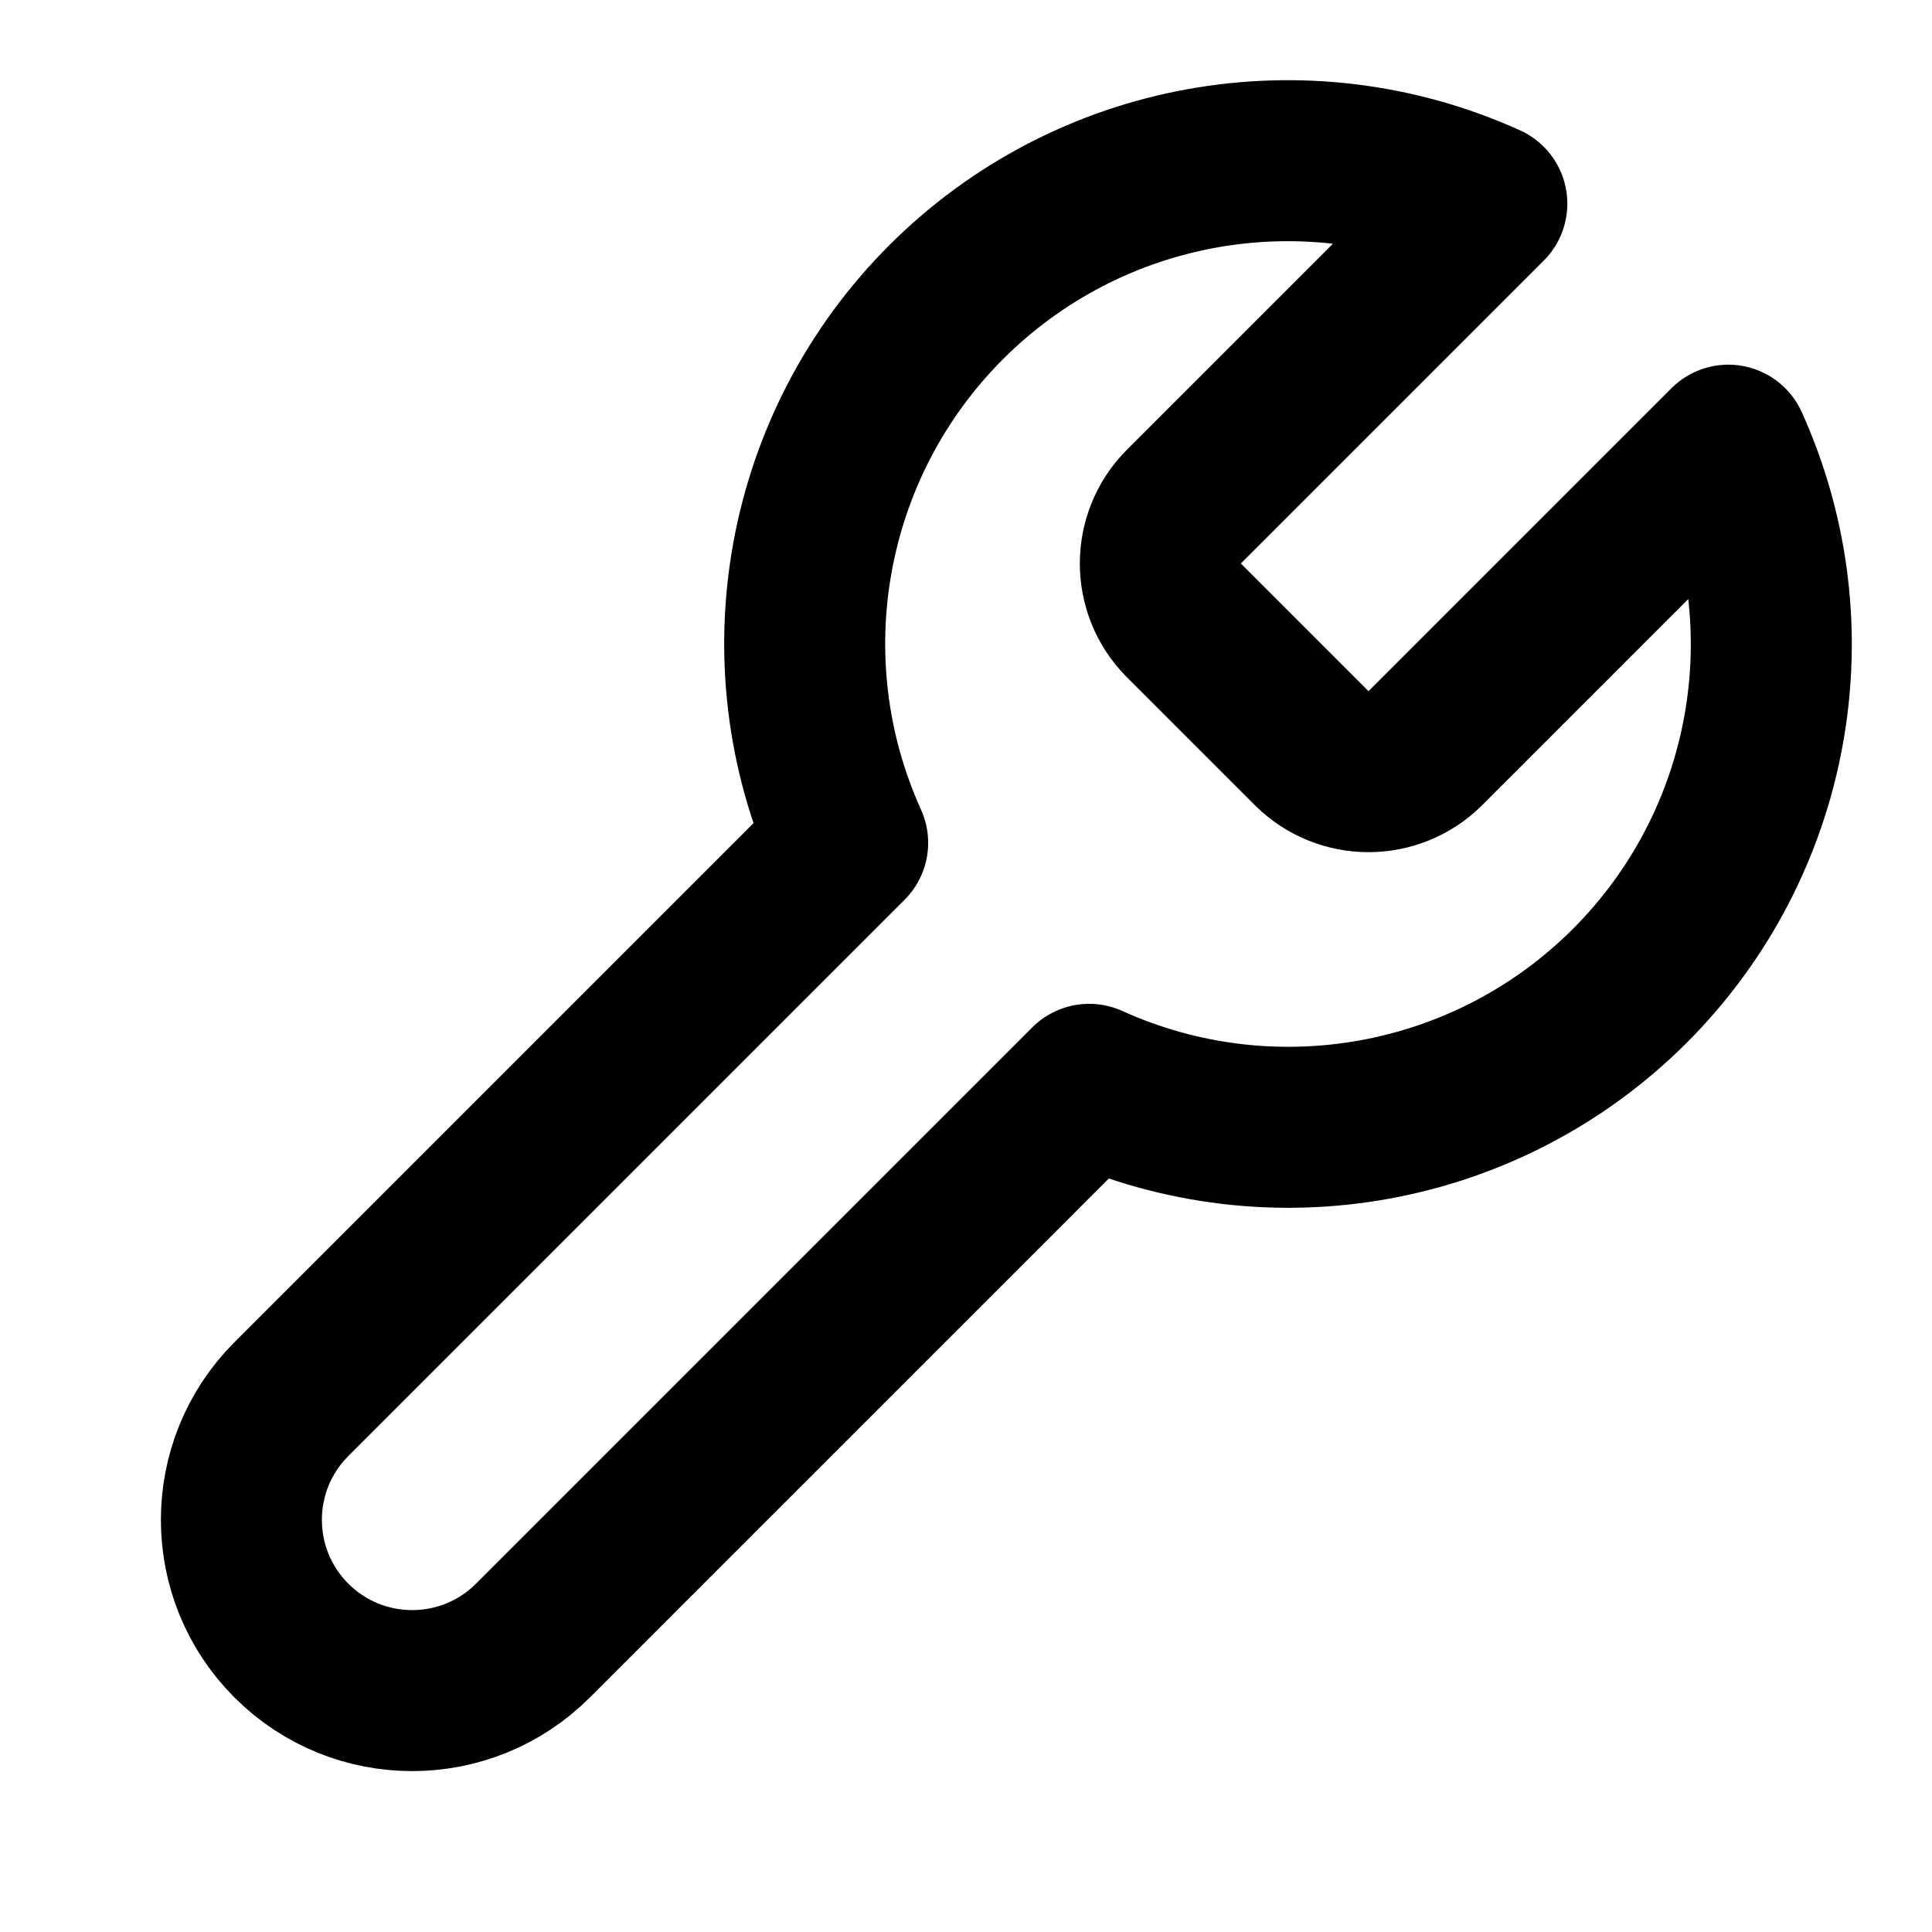
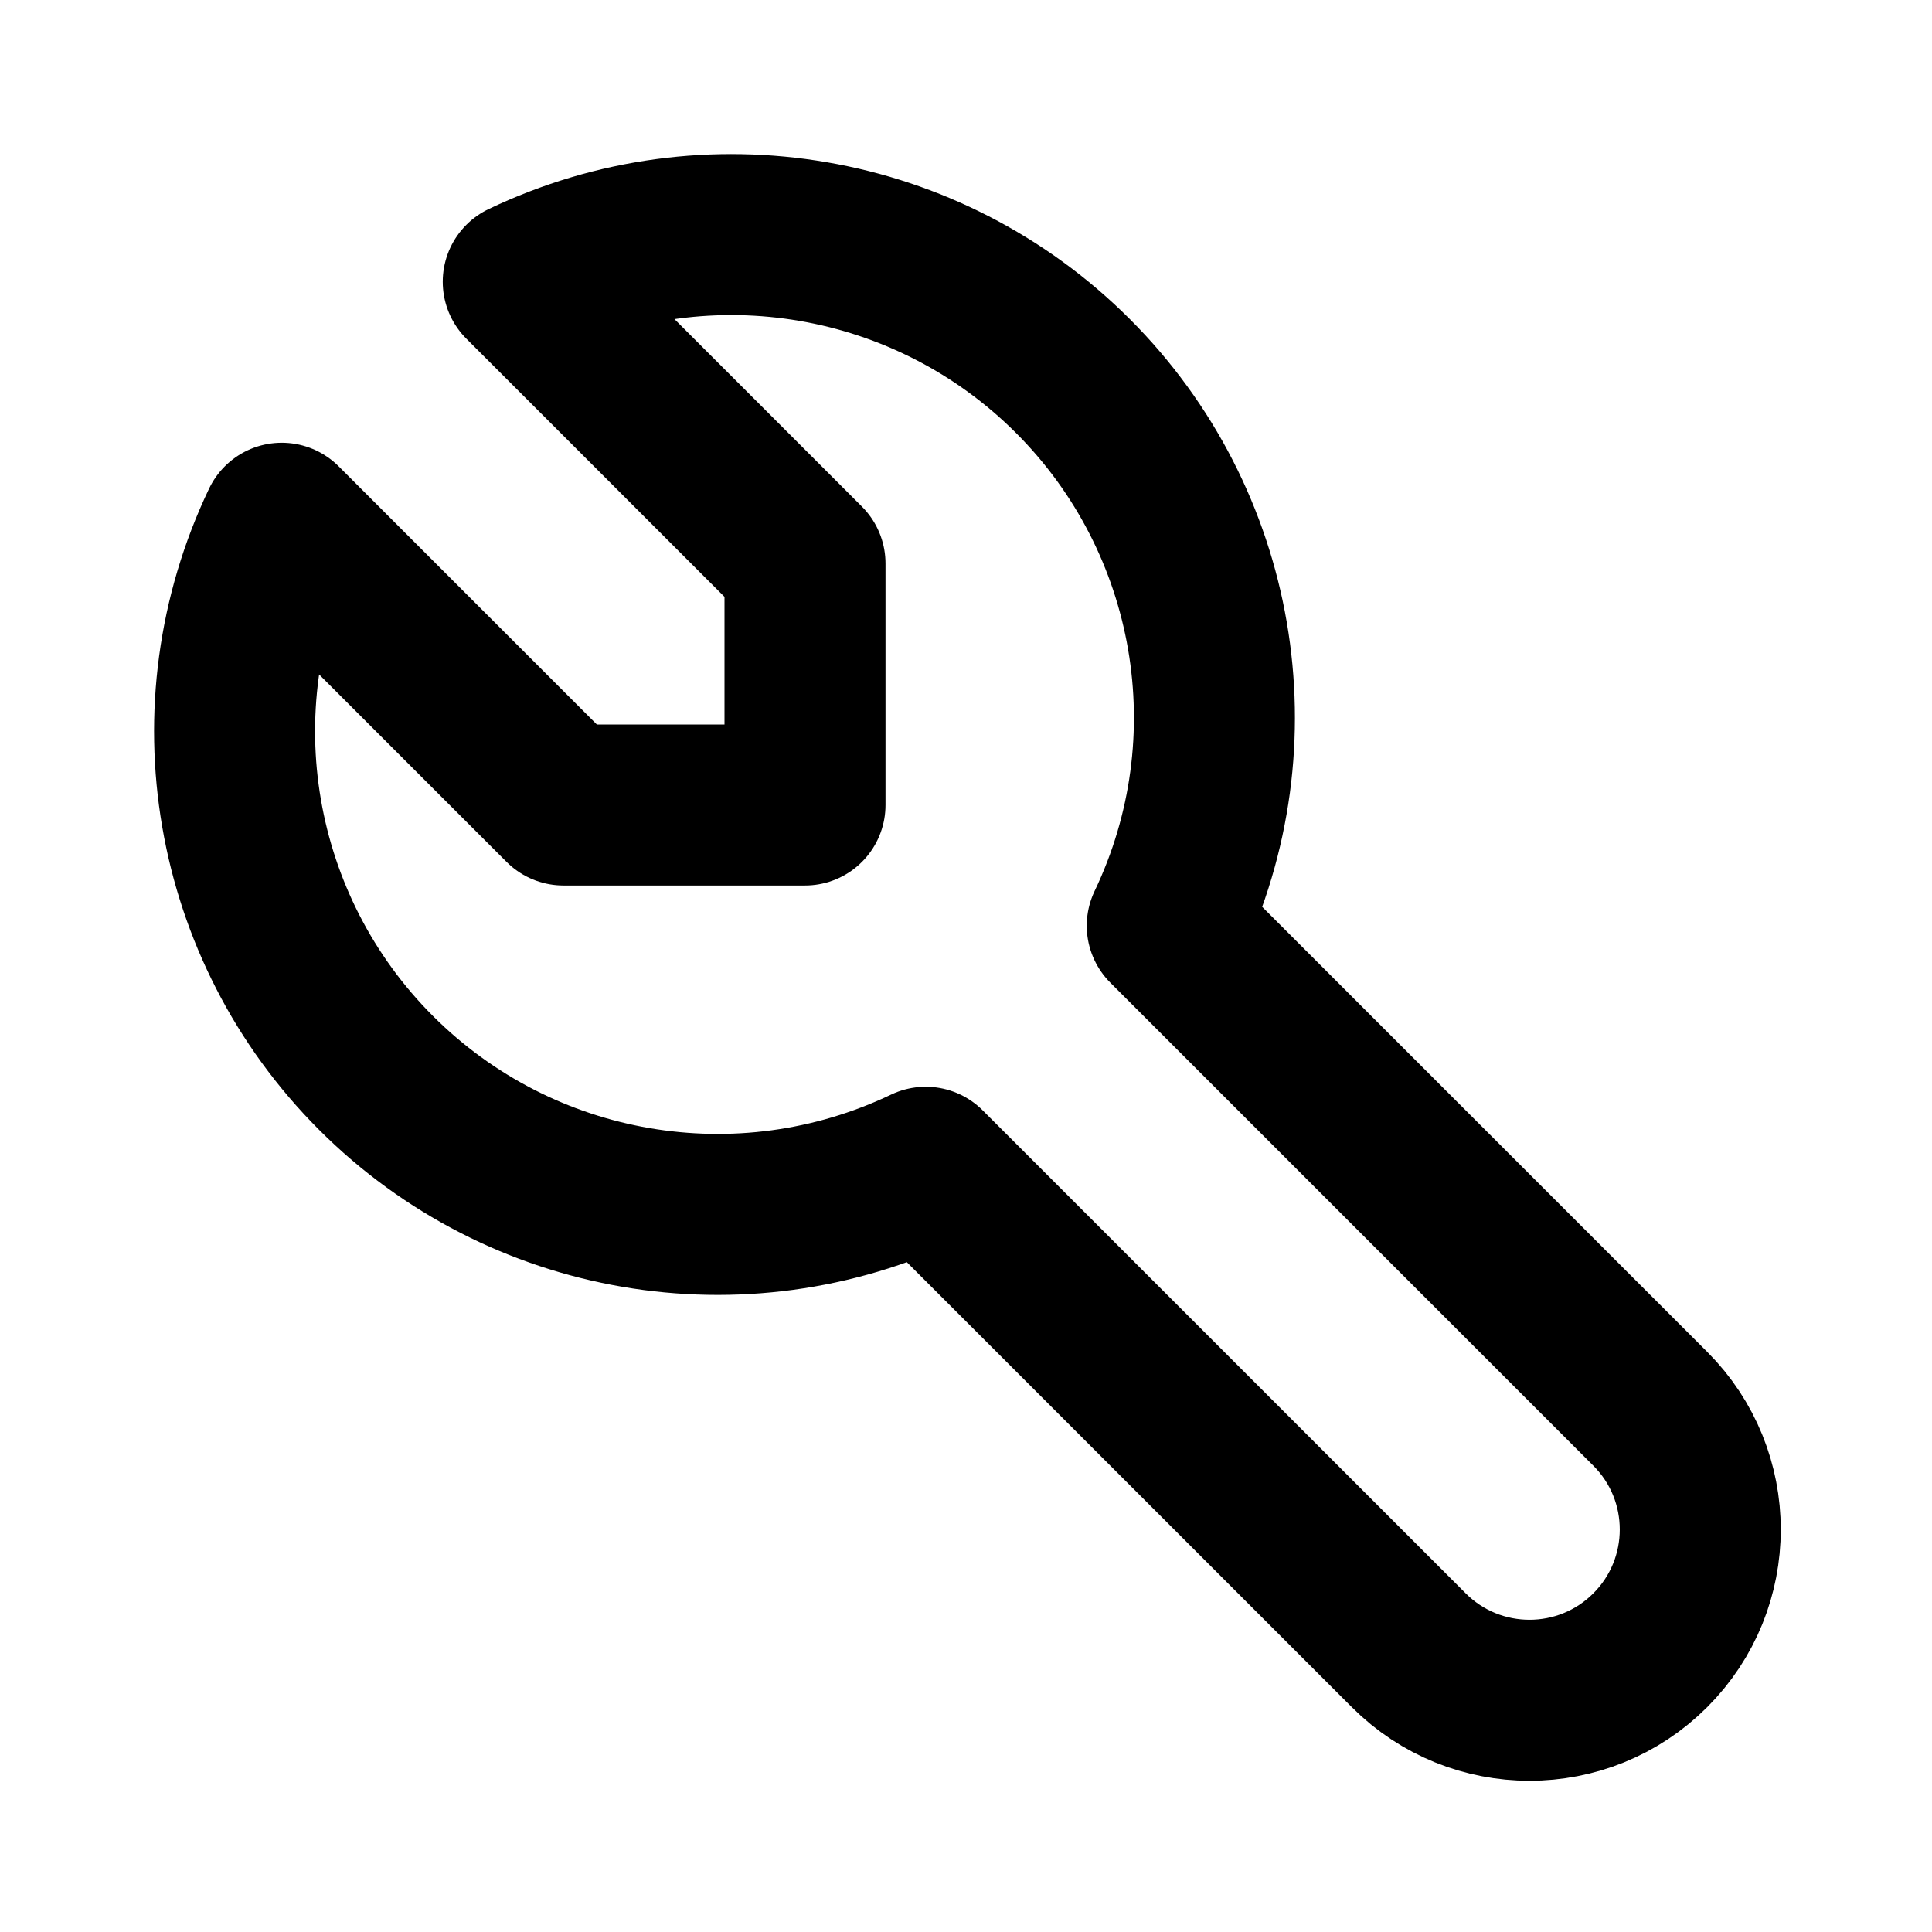
- <svg xmlns="http://www.w3.org/2000/svg" width="24" height="24" viewBox="0 0 24 24" fill="none" stroke="currentColor" stroke-width="2" stroke-linecap="round" stroke-linejoin="round" class="feather feather-tool">
-   <path d="M14.7 6.3a1 1 0 0 0 0 1.4l1.6 1.6a1 1 0 0 0 1.4 0l3.77-3.77a6 6 0 0 1-7.94 7.94l-6.91 6.91a2.12 2.12 0 0 1-3-3l6.91-6.91a6 6 0 0 1 7.94-7.94l-3.76 3.76z" />
+ <svg xmlns="http://www.w3.org/2000/svg" class="icon icon-tabler icon-tabler-tool" width="24" height="24" viewBox="0 0 24 24" stroke-width="2" stroke="currentColor" fill="none" stroke-linecap="round" stroke-linejoin="round">
+   <path stroke="none" d="M0 0h24v24H0z" fill="none" />
+   <path d="M7 10h3v-3l-3.5 -3.5a6 6 0 0 1 8 8l6 6a2 2 0 0 1 -3 3l-6 -6a6 6 0 0 1 -8 -8l3.5 3.5" />
</svg>
